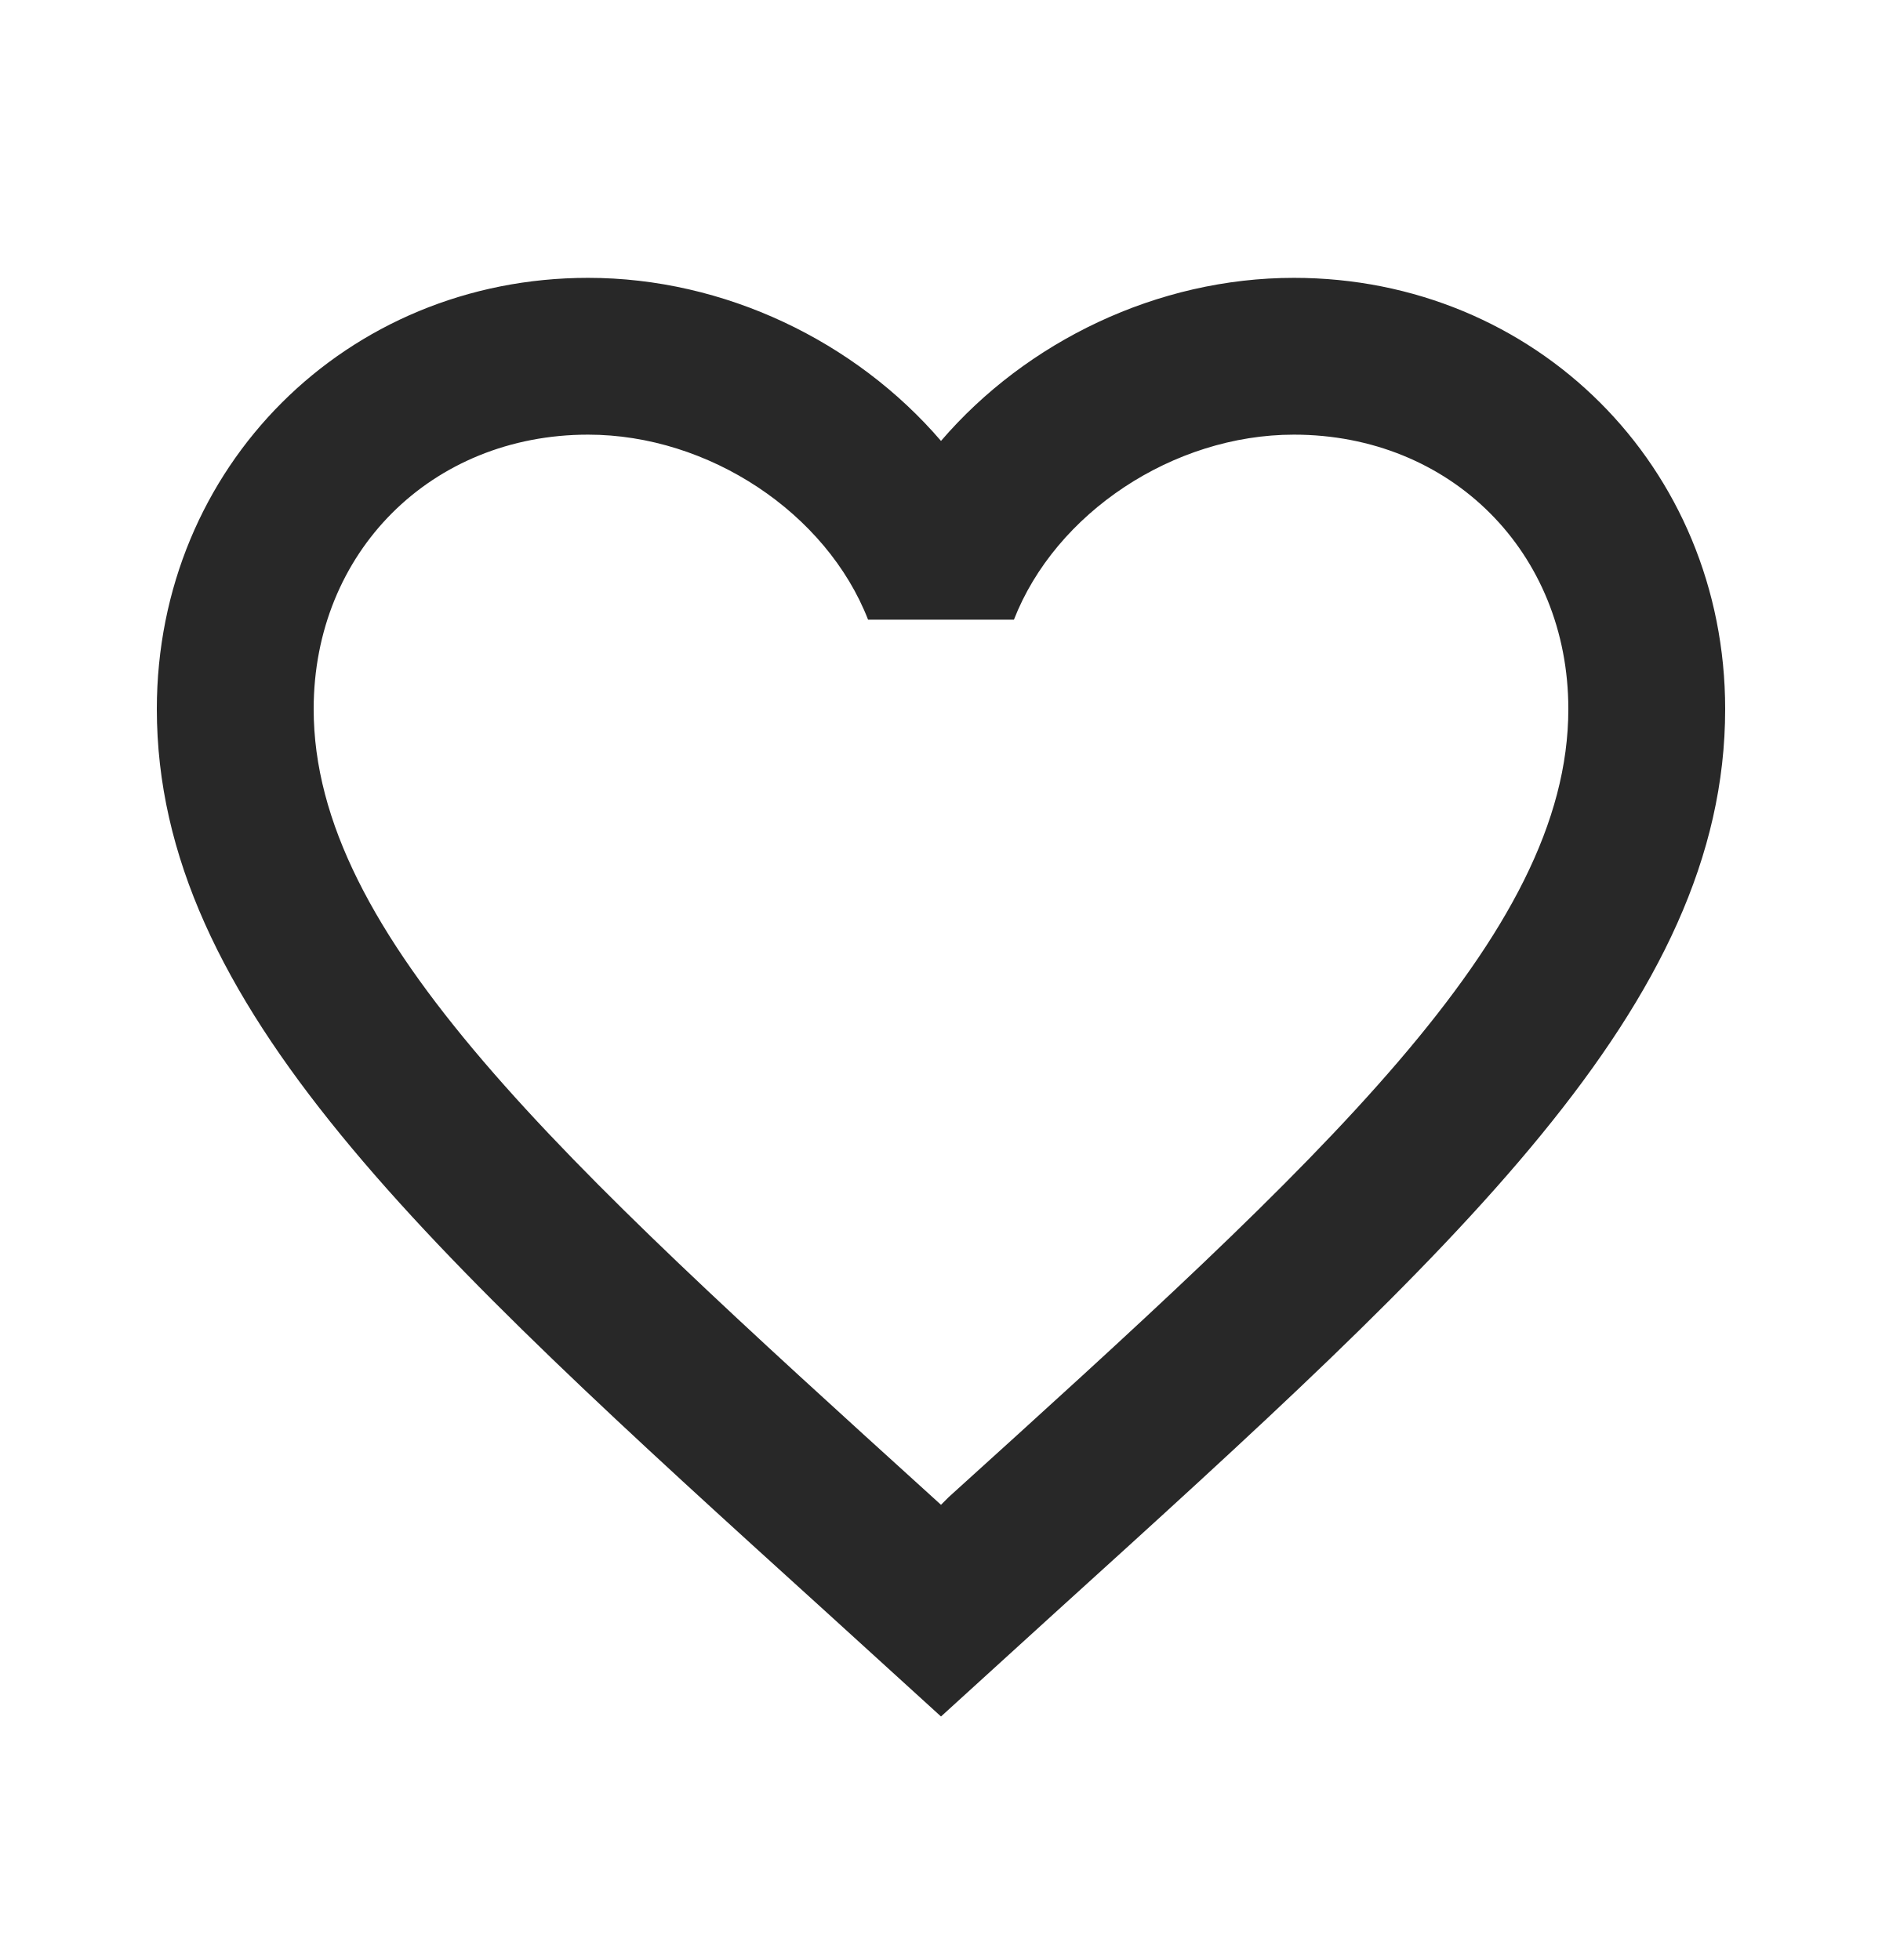
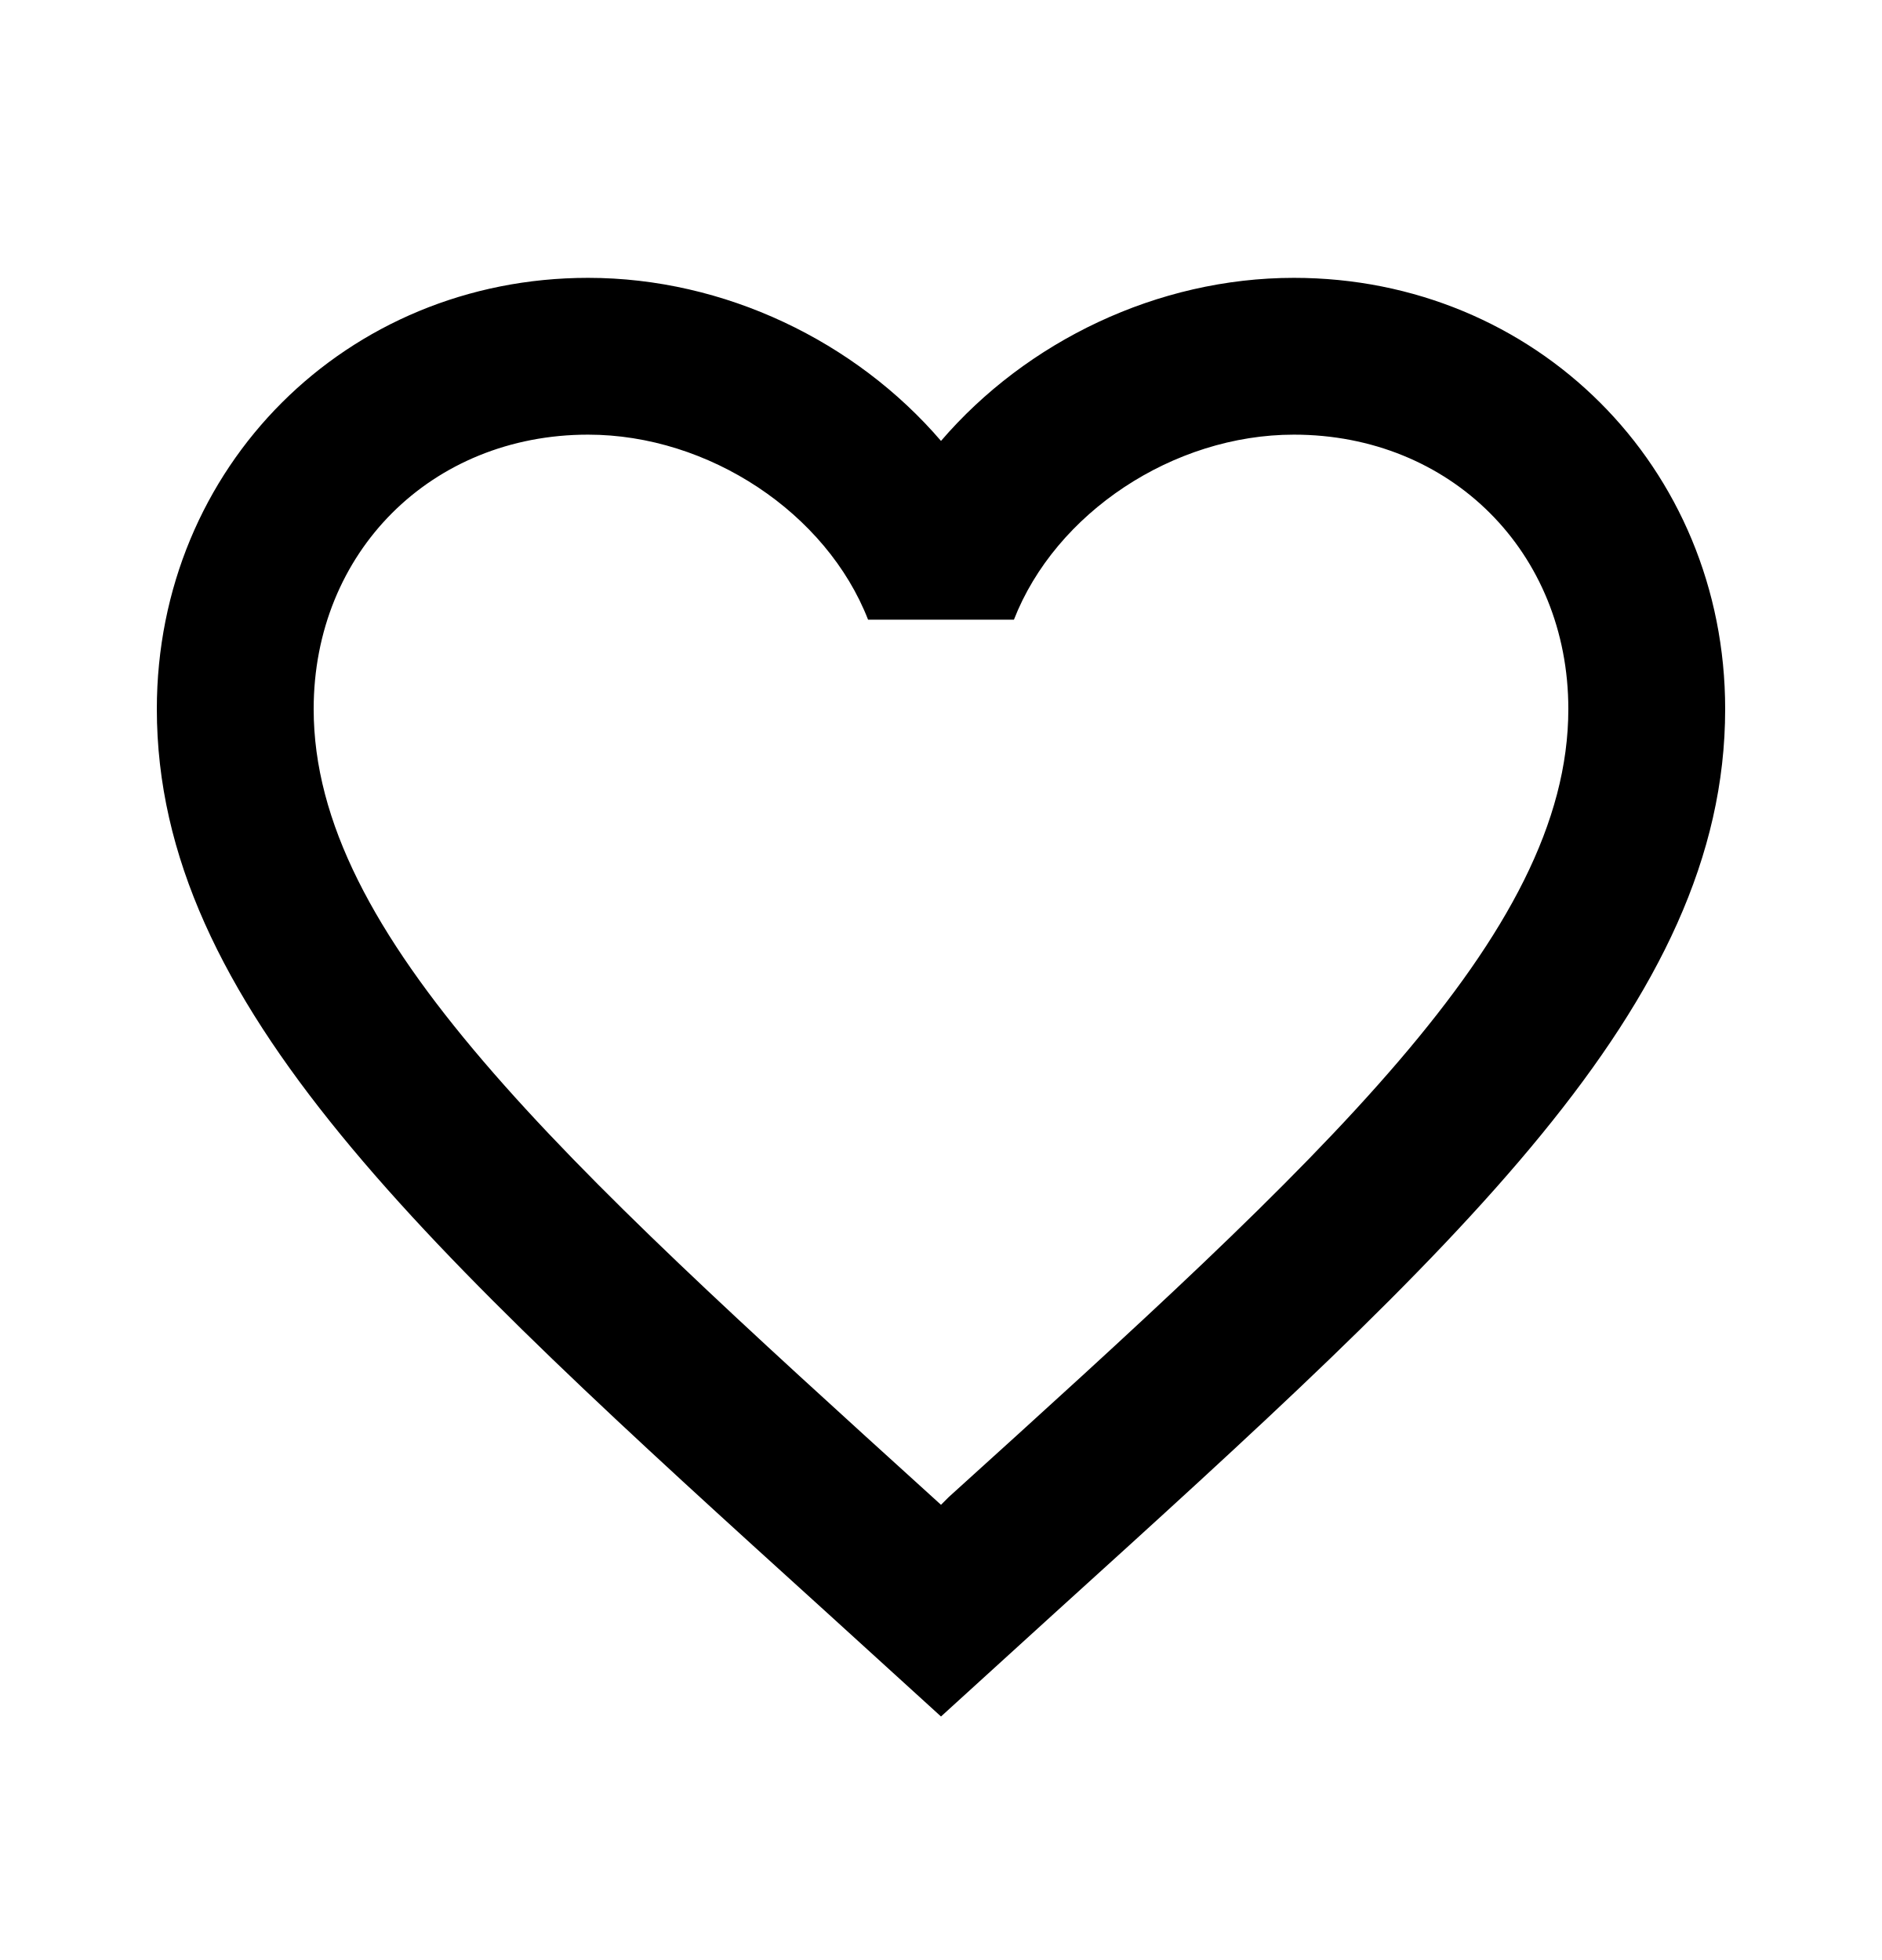
<svg xmlns="http://www.w3.org/2000/svg" width="24" height="25" viewBox="0 0 24 25" fill="none">
-   <path d="M12.1 19.094L12 19.194L11.89 19.094C7.14 14.784 4 11.934 4 9.044C4 7.044 5.5 5.544 7.5 5.544C9.04 5.544 10.54 6.544 11.07 7.904H12.93C13.46 6.544 14.96 5.544 16.5 5.544C18.5 5.544 20 7.044 20 9.044C20 11.934 16.86 14.784 12.1 19.094ZM16.5 3.544C14.76 3.544 13.09 4.354 12 5.624C10.91 4.354 9.24 3.544 7.5 3.544C4.42 3.544 2 5.954 2 9.044C2 12.814 5.4 15.904 10.55 20.574L12 21.894L13.45 20.574C18.6 15.904 22 12.814 22 9.044C22 5.954 19.58 3.544 16.5 3.544Z" fill="#282828" />
+   <path d="M12.1 19.094L12 19.194L11.89 19.094C7.14 14.784 4 11.934 4 9.044C4 7.044 5.5 5.544 7.5 5.544C9.04 5.544 10.54 6.544 11.07 7.904H12.93C13.46 6.544 14.96 5.544 16.5 5.544C18.5 5.544 20 7.044 20 9.044C20 11.934 16.86 14.784 12.1 19.094ZM16.5 3.544C14.76 3.544 13.09 4.354 12 5.624C10.91 4.354 9.24 3.544 7.5 3.544C4.42 3.544 2 5.954 2 9.044C2 12.814 5.4 15.904 10.55 20.574L12 21.894L13.45 20.574C18.6 15.904 22 12.814 22 9.044C22 5.954 19.58 3.544 16.5 3.544Z" fill="currentColor" />
</svg>
